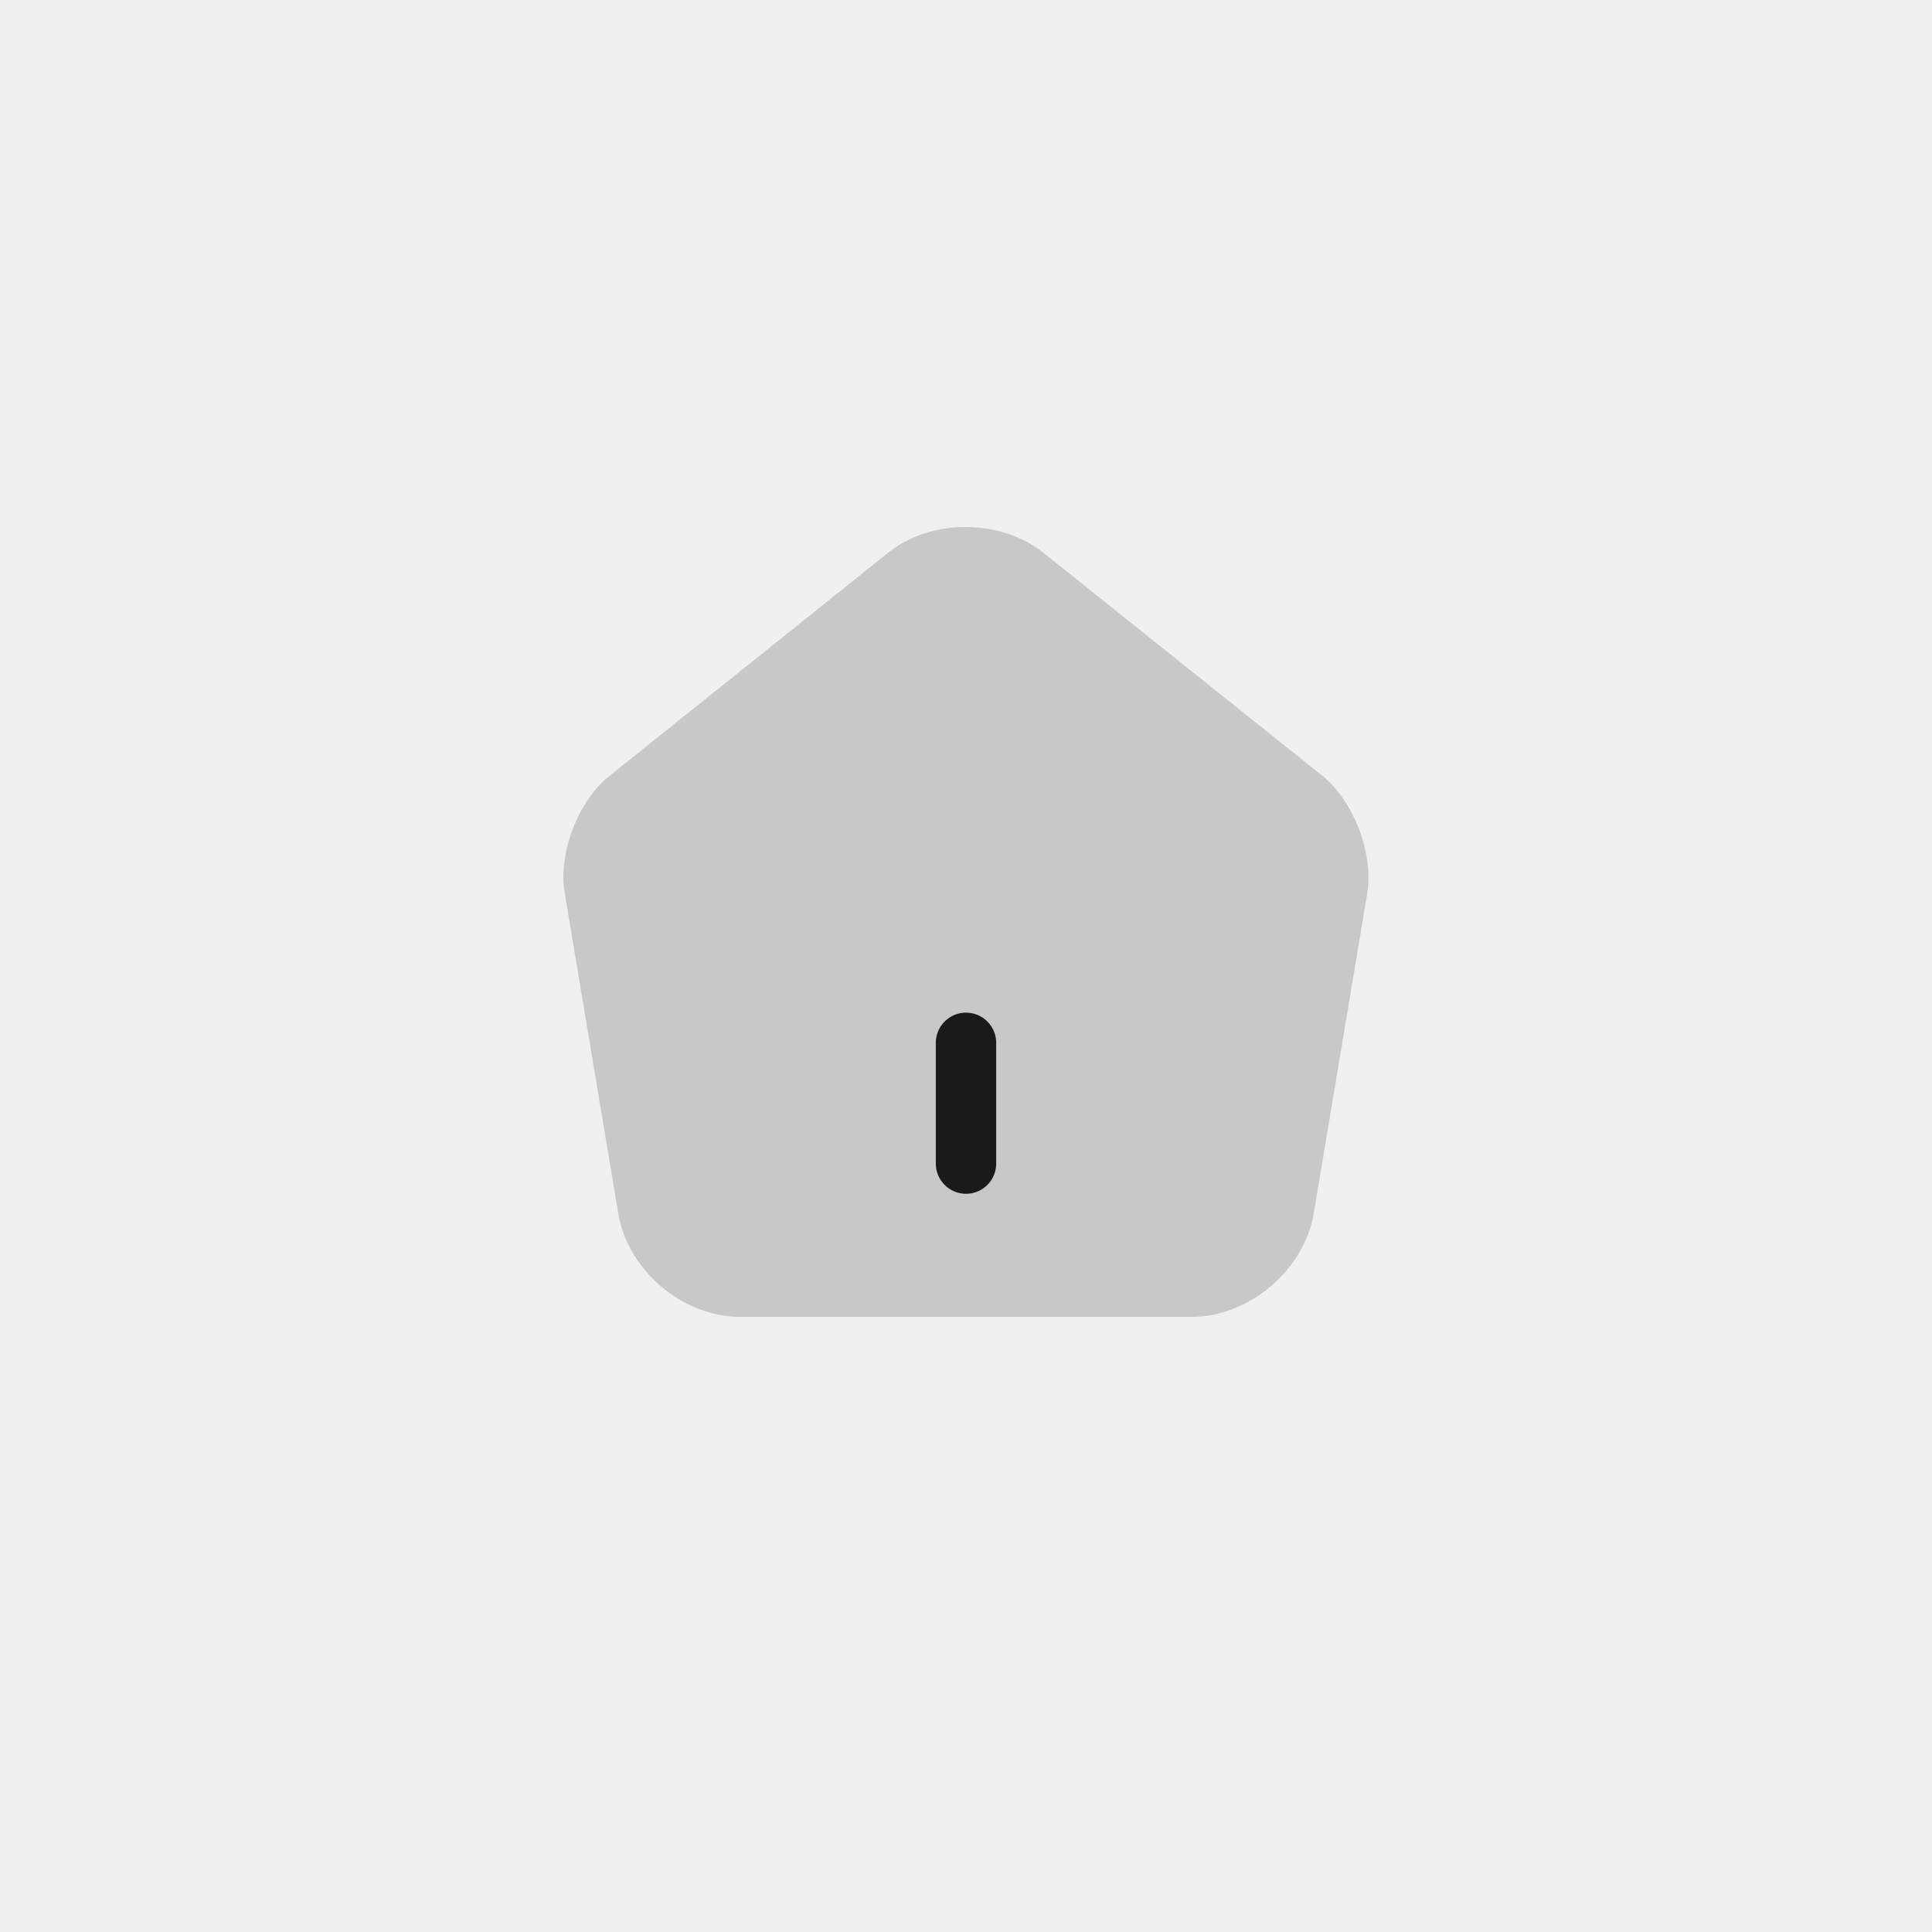
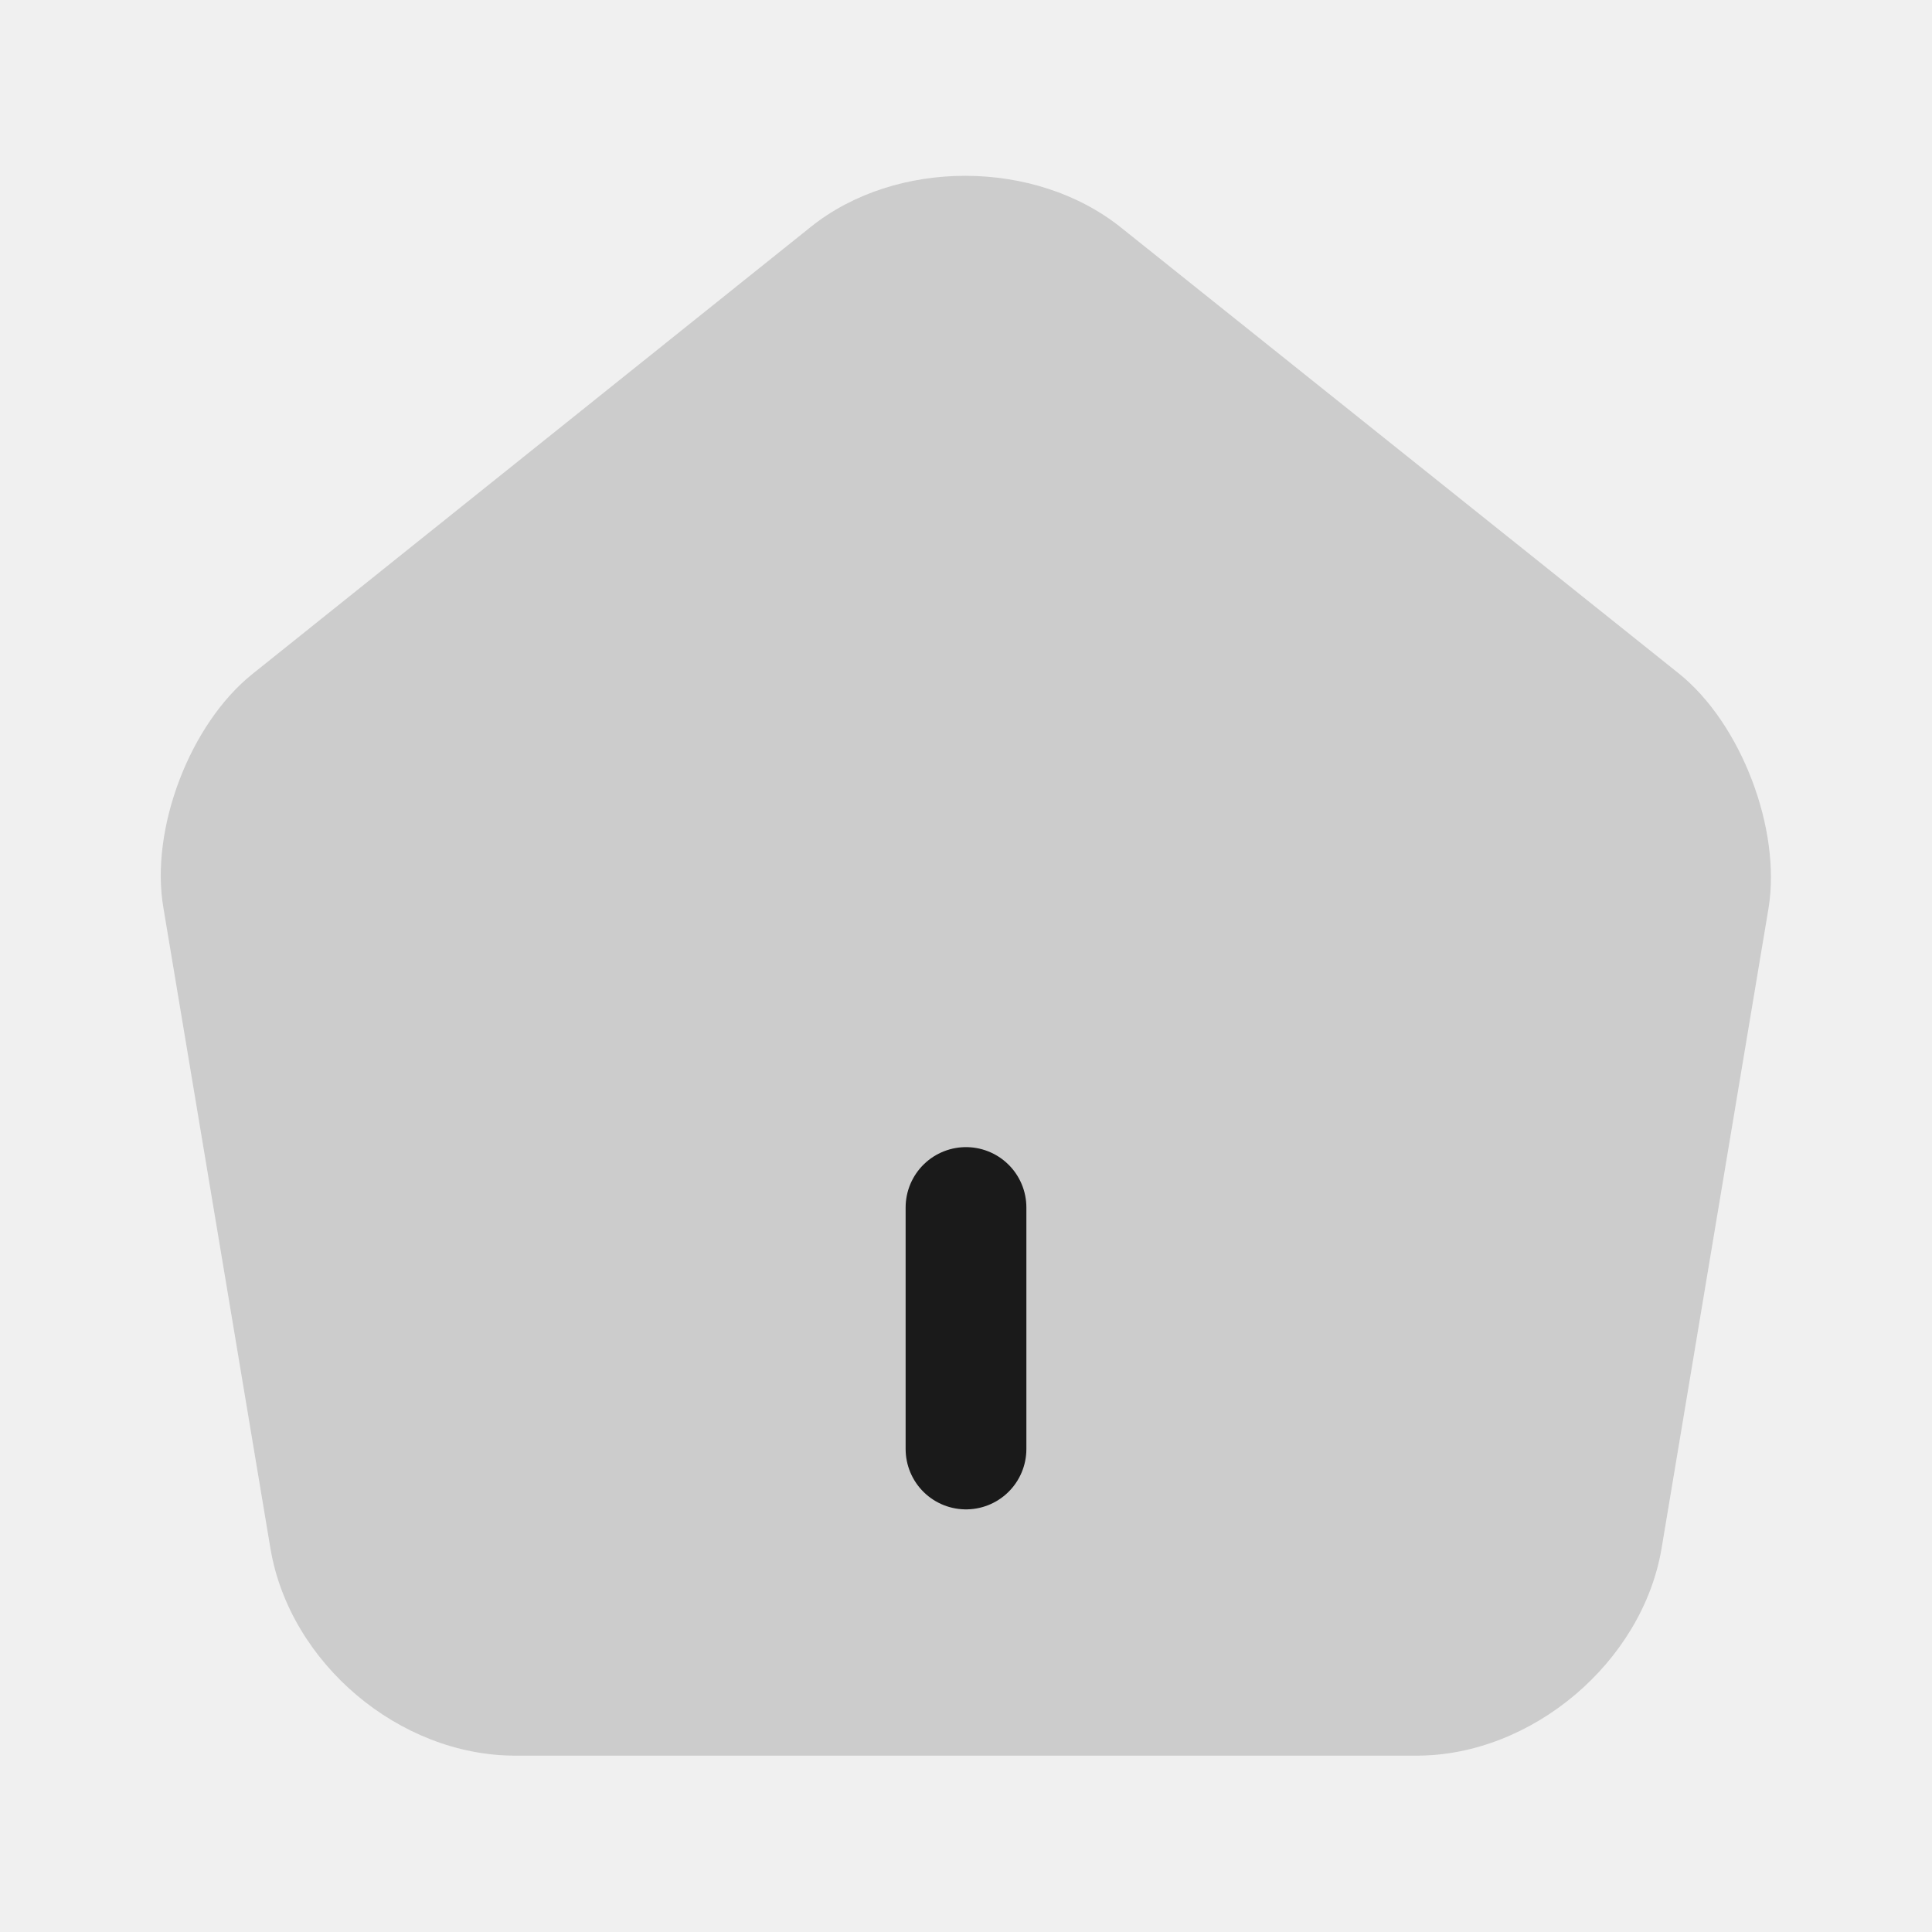
- <svg xmlns="http://www.w3.org/2000/svg" width="44" height="44" viewBox="0 0 44 44" fill="none">
-   <path d="M20.231 12.585L13.878 17.672C13.163 18.241 12.705 19.441 12.861 20.34L14.08 27.636C14.3 28.938 15.547 29.992 16.867 29.992H27.133C28.444 29.992 29.7 28.929 29.92 27.636L31.139 20.34C31.286 19.441 30.827 18.241 30.122 17.672L23.769 12.594C22.788 11.806 21.202 11.806 20.231 12.585Z" fill="#FAFAFA" />
-   <path d="M20.231 12.585L13.878 17.672C13.163 18.241 12.705 19.441 12.861 20.34L14.08 27.636C14.3 28.938 15.547 29.992 16.867 29.992H27.133C28.444 29.992 29.7 28.929 29.92 27.636L31.139 20.34C31.286 19.441 30.827 18.241 30.122 17.672L23.769 12.594C22.788 11.806 21.202 11.806 20.231 12.585Z" fill="black" fill-opacity="0.2" />
-   <path d="M22 26.5V23.75" stroke="#1A1A1A" stroke-width="1.375" stroke-linecap="round" stroke-linejoin="round" />
+ <svg xmlns="http://www.w3.org/2000/svg" width="22" height="22" viewBox="0 0 22 22" fill="none">
+   <g id="vuesax/linear/home">
+     <g id="home">
+       <g id="Vector">
+         <path d="M9.231 2.585L2.878 7.672C2.163 8.241 1.705 9.441 1.861 10.34L3.08 17.636C3.3 18.938 4.546 19.992 5.866 19.992H16.133C17.444 19.992 18.7 18.929 18.92 17.636L20.139 10.34C20.285 9.441 19.827 8.241 19.121 7.672L12.769 2.594C11.788 1.806 10.202 1.806 9.231 2.585Z" fill="white" />
+         <path d="M9.231 2.585L2.878 7.672C2.163 8.241 1.705 9.441 1.861 10.34L3.08 17.636C3.3 18.938 4.546 19.992 5.866 19.992H16.133C17.444 19.992 18.7 18.929 18.92 17.636L20.139 10.34C20.285 9.441 19.827 8.241 19.121 7.672L12.769 2.594C11.788 1.806 10.202 1.806 9.231 2.585Z" fill="black" fill-opacity="0.2" />
+       </g>
+       <path id="Vector_2" d="M11 16.5V13.75" stroke="#1A1A1A" stroke-width="1.375" stroke-linecap="round" stroke-linejoin="round" />
+     </g>
+   </g>
</svg>
